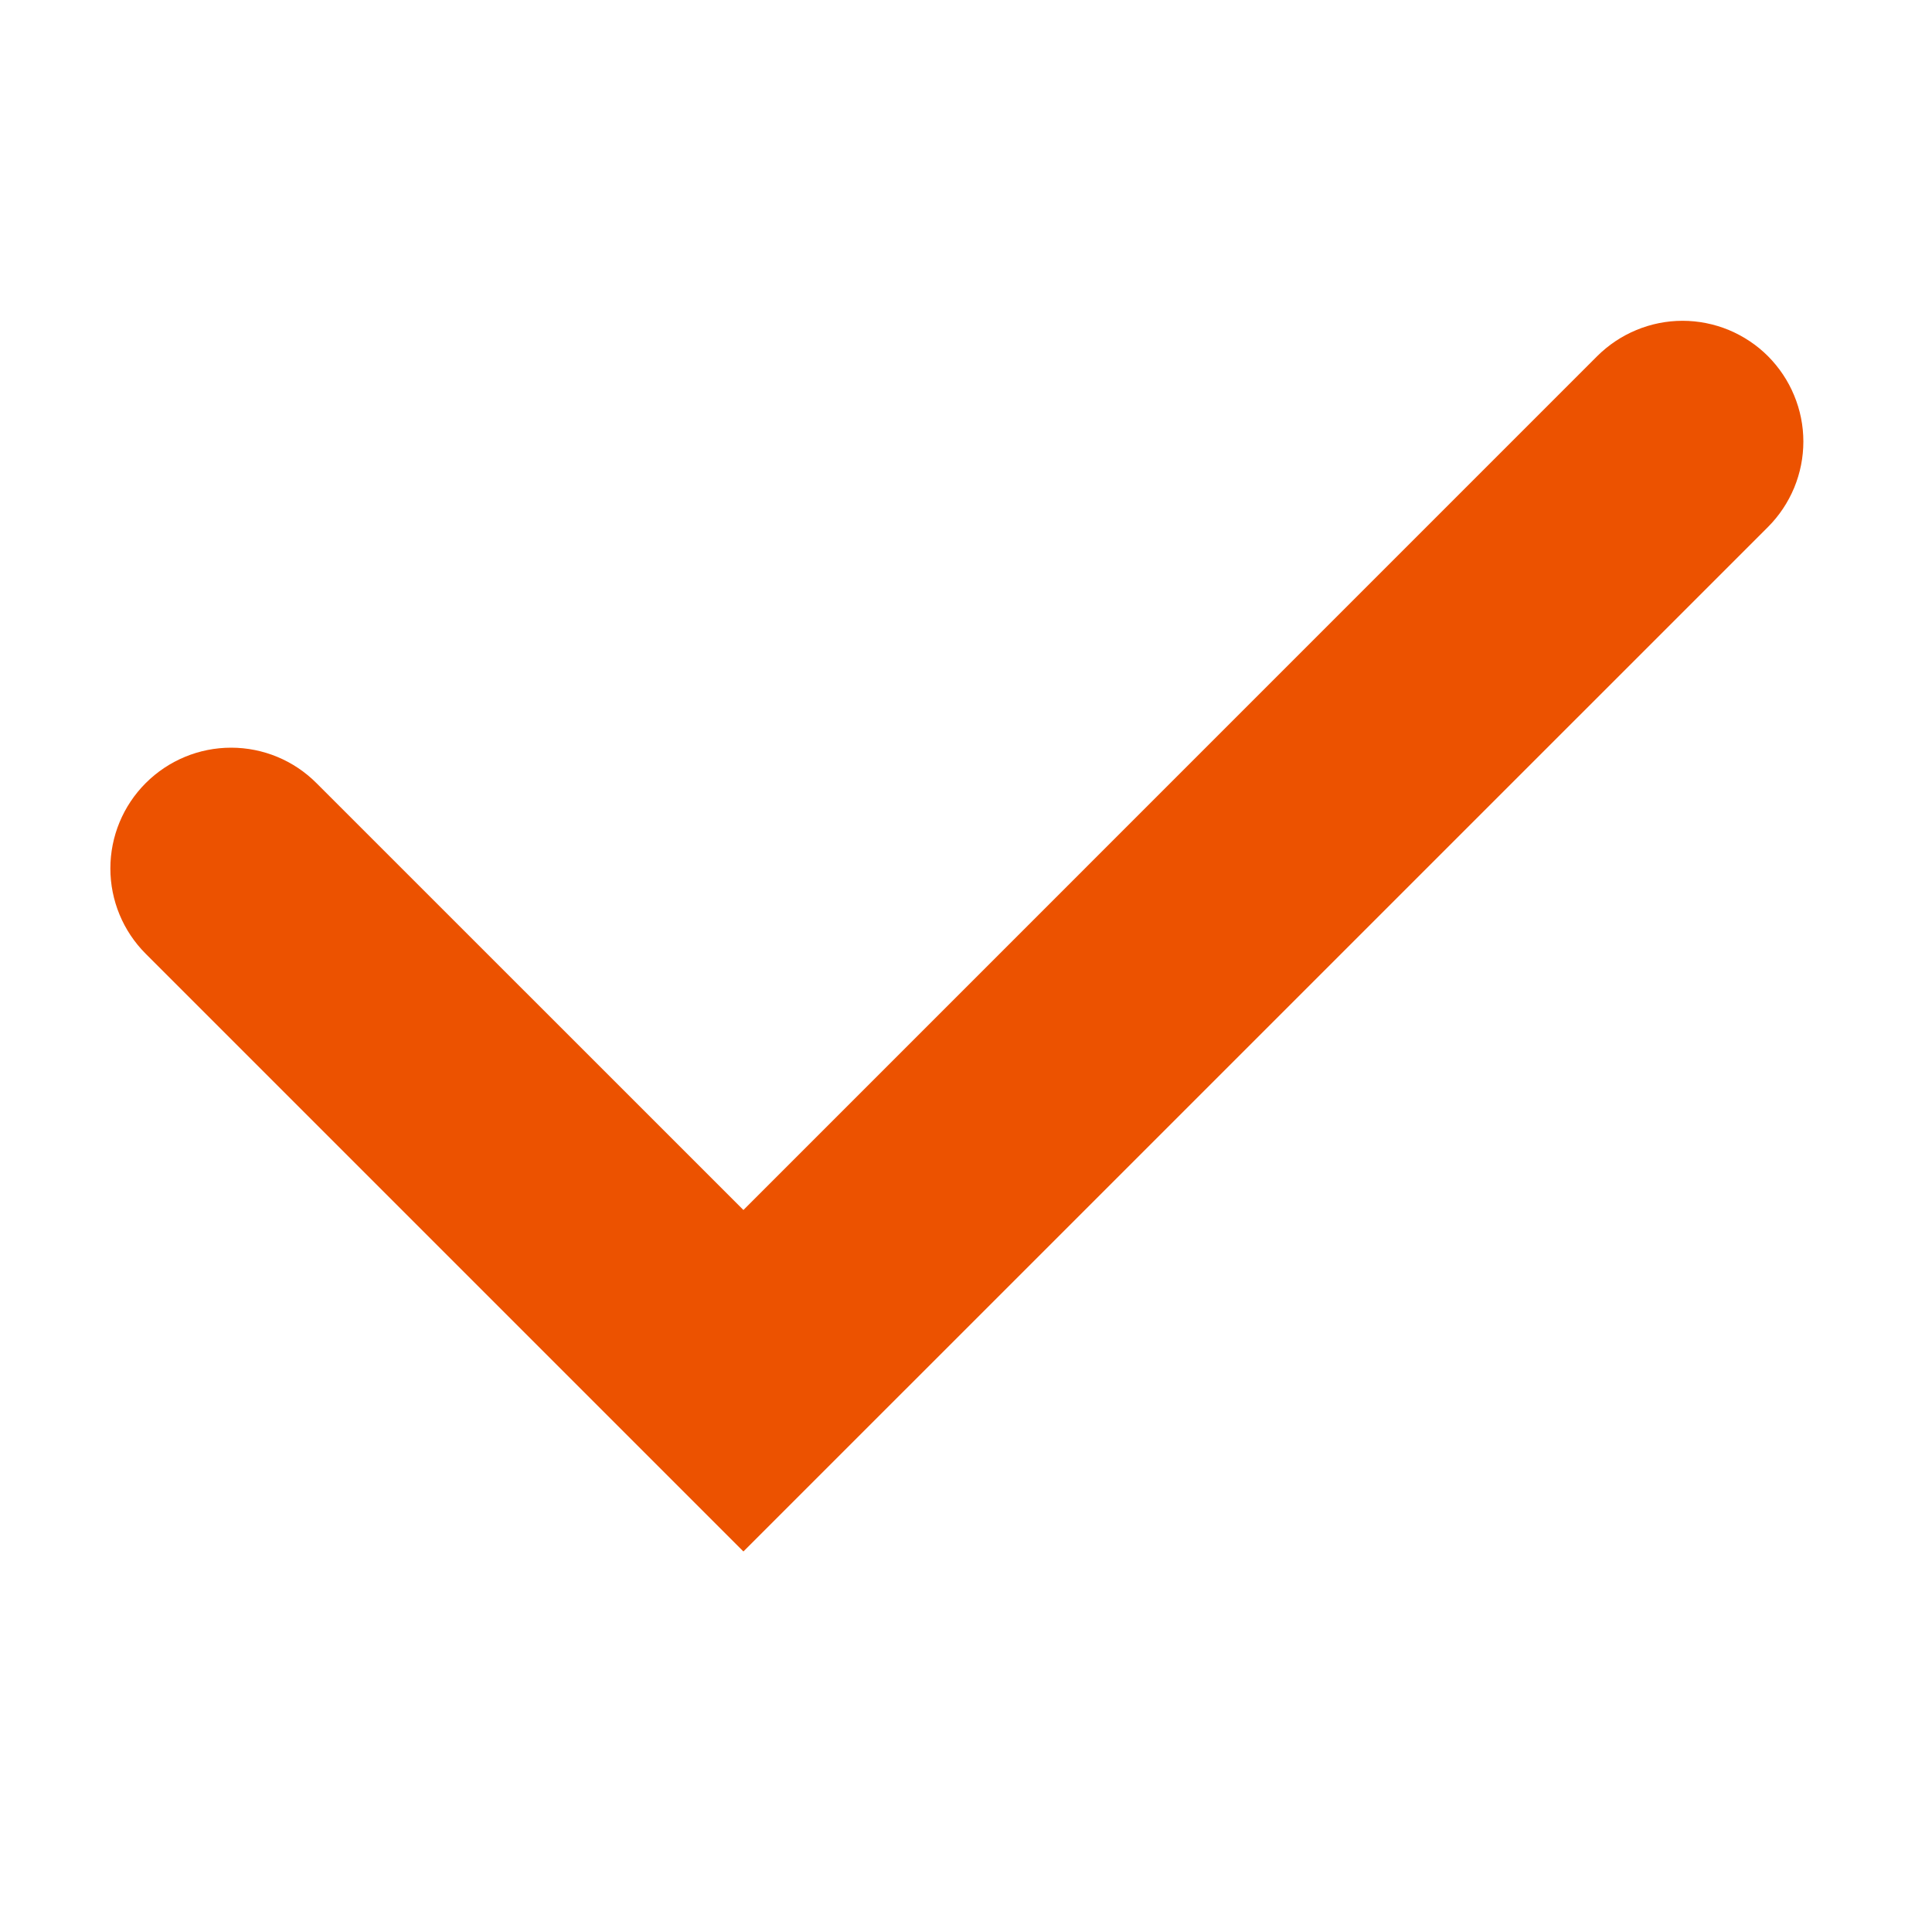
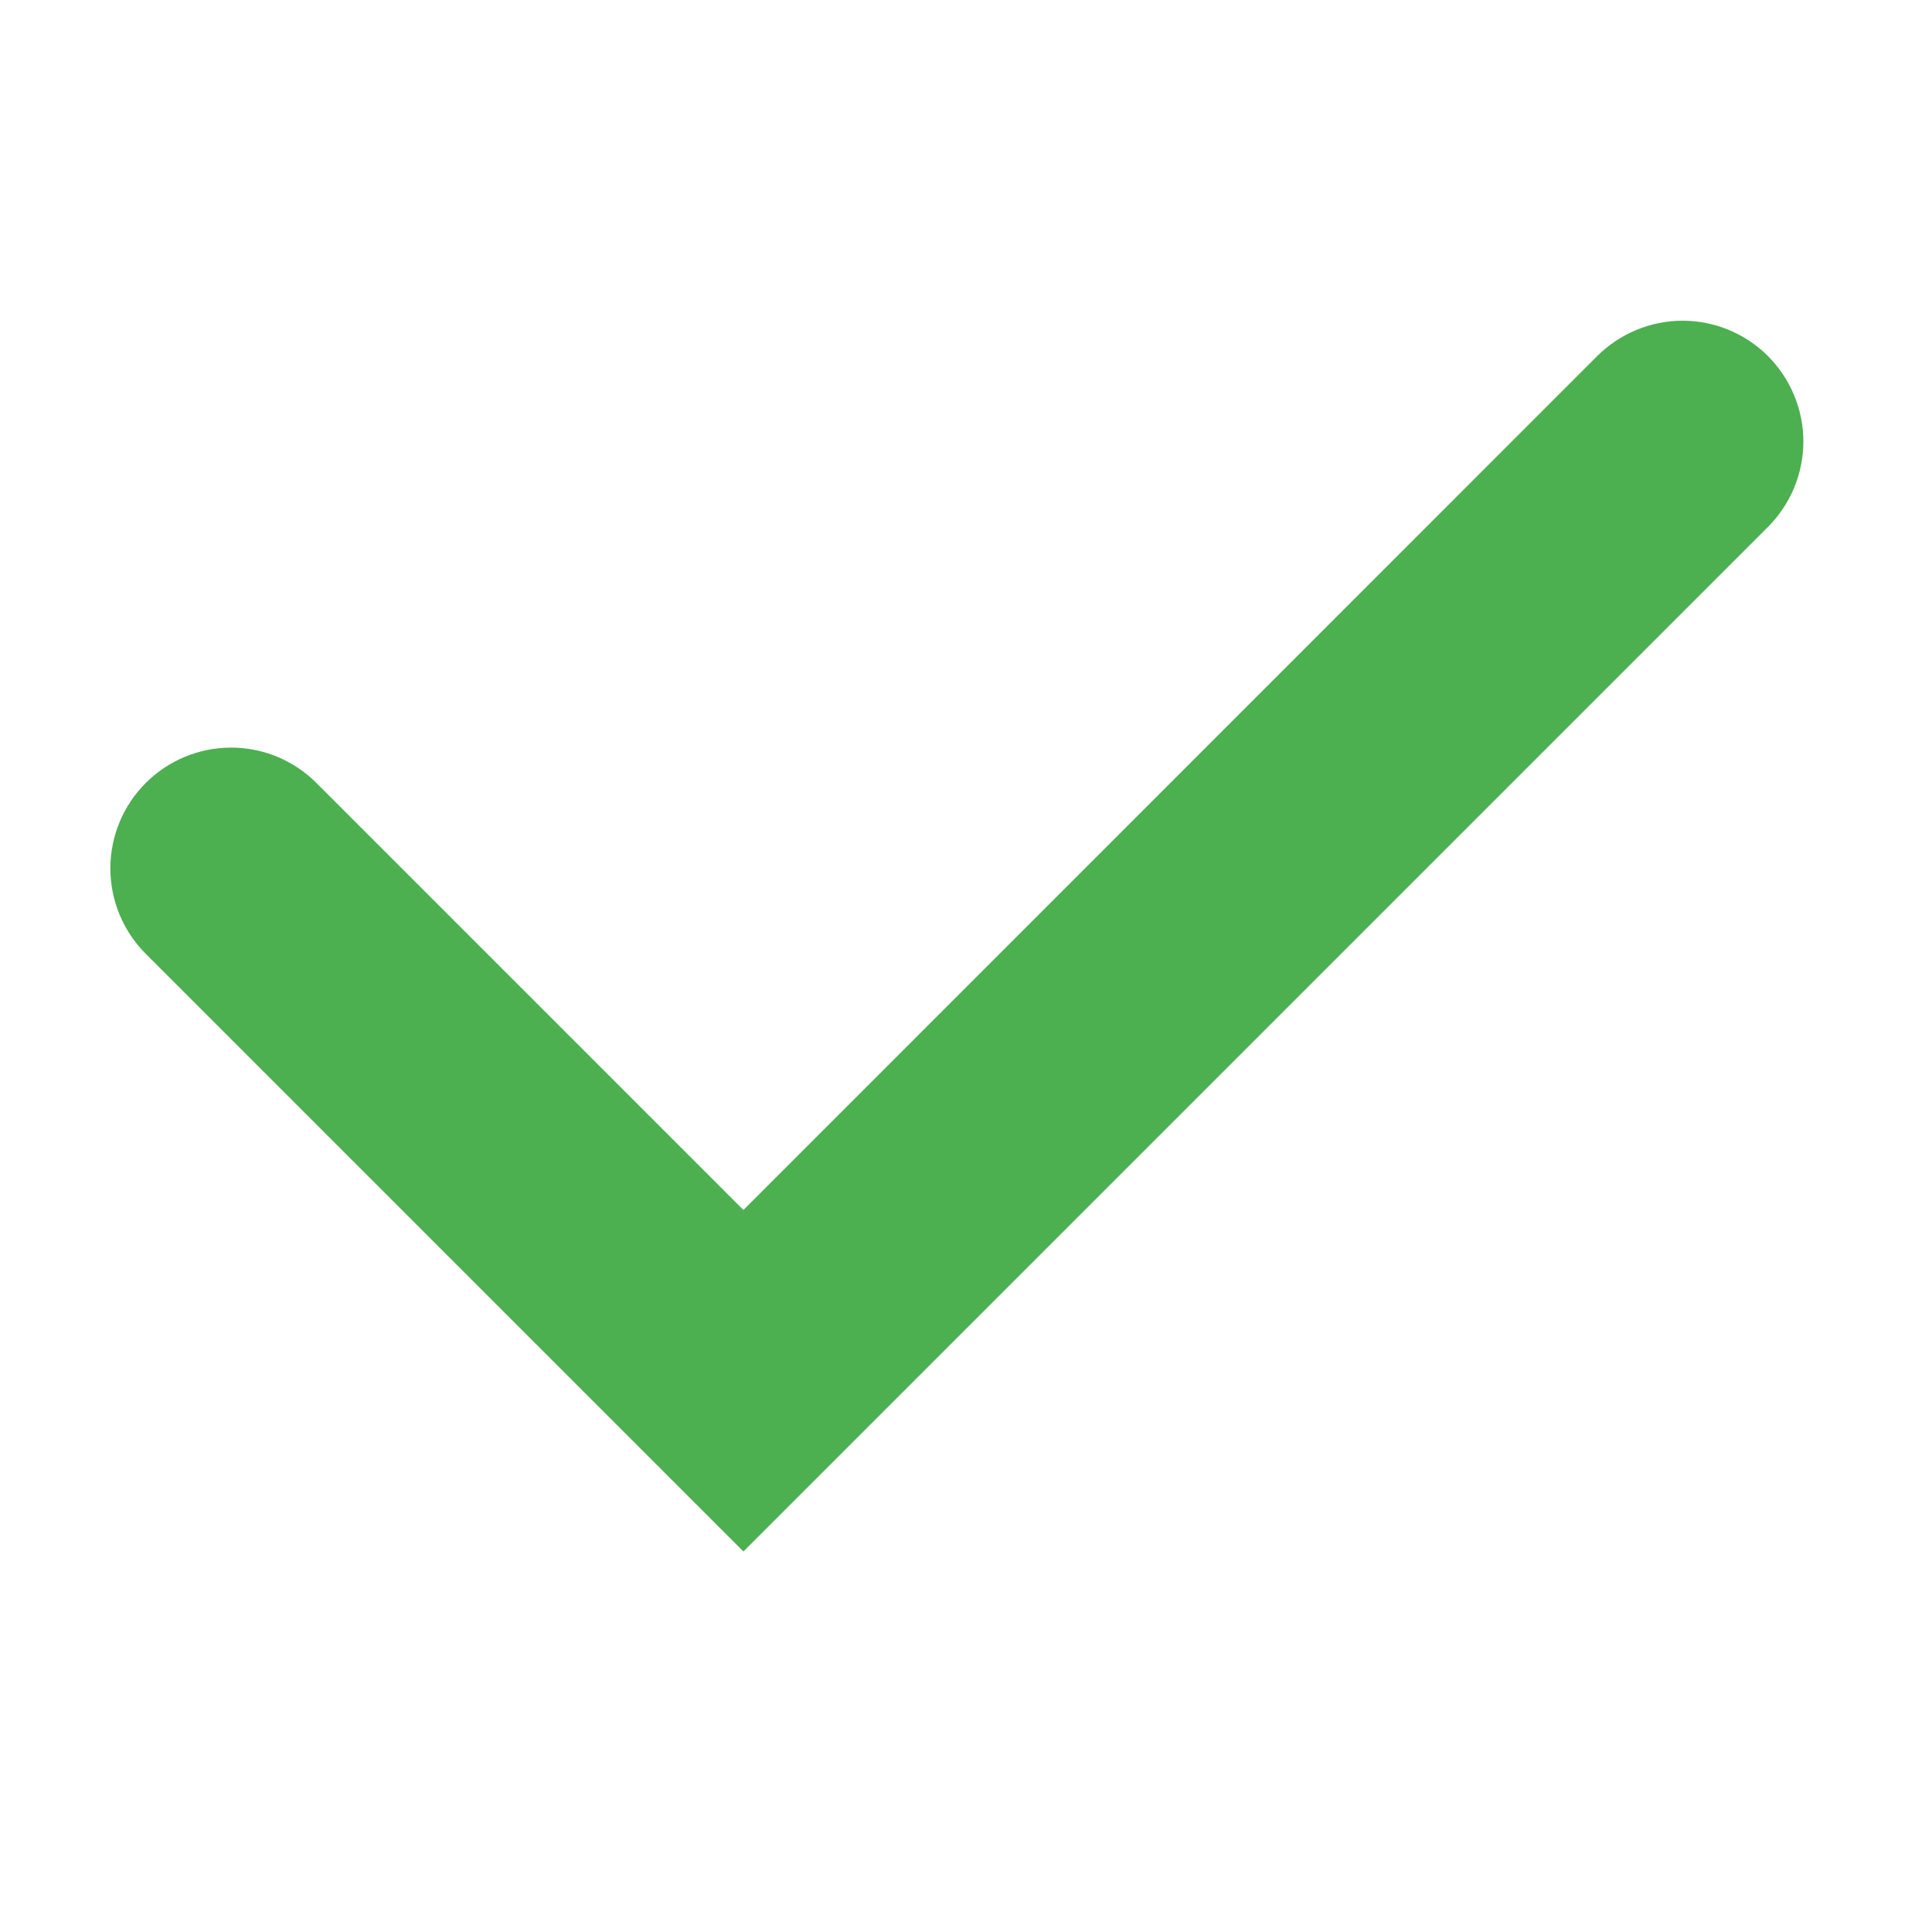
<svg xmlns="http://www.w3.org/2000/svg" width="24" height="24" viewBox="0 0 24 24" fill="none">
-   <path d="M1.81 9.728C2.092 9.446 2.473 9.288 2.871 9.288C3.269 9.288 3.65 9.446 3.931 9.728L9.235 15.031L19.84 4.425C19.98 4.286 20.145 4.175 20.327 4.1C20.509 4.024 20.704 3.985 20.901 3.985C21.098 3.985 21.293 4.024 21.475 4.099C21.657 4.175 21.823 4.285 21.962 4.424C22.101 4.564 22.212 4.729 22.287 4.911C22.363 5.093 22.402 5.288 22.402 5.485C22.402 5.682 22.363 5.877 22.288 6.059C22.212 6.241 22.102 6.407 21.963 6.546L9.235 19.273L1.81 11.848C1.529 11.567 1.371 11.186 1.371 10.788C1.371 10.39 1.529 10.009 1.81 9.728Z" fill="#EC5200" />
+   <path d="M1.81 9.727C2.092 9.445 2.473 9.287 2.871 9.287C3.269 9.287 3.65 9.445 3.931 9.727L9.235 15.031L19.84 4.424C19.98 4.285 20.145 4.174 20.327 4.099C20.509 4.023 20.704 3.984 20.901 3.984C21.098 3.984 21.293 4.023 21.475 4.098C21.657 4.174 21.823 4.284 21.962 4.423C22.101 4.563 22.212 4.728 22.287 4.91C22.363 5.092 22.402 5.287 22.402 5.484C22.402 5.681 22.363 5.876 22.288 6.058C22.212 6.24 22.102 6.406 21.963 6.545L9.235 19.273L1.81 11.848C1.529 11.566 1.371 11.185 1.371 10.787C1.371 10.389 1.529 10.008 1.81 9.727Z" fill="#4CAF50" />
</svg>
